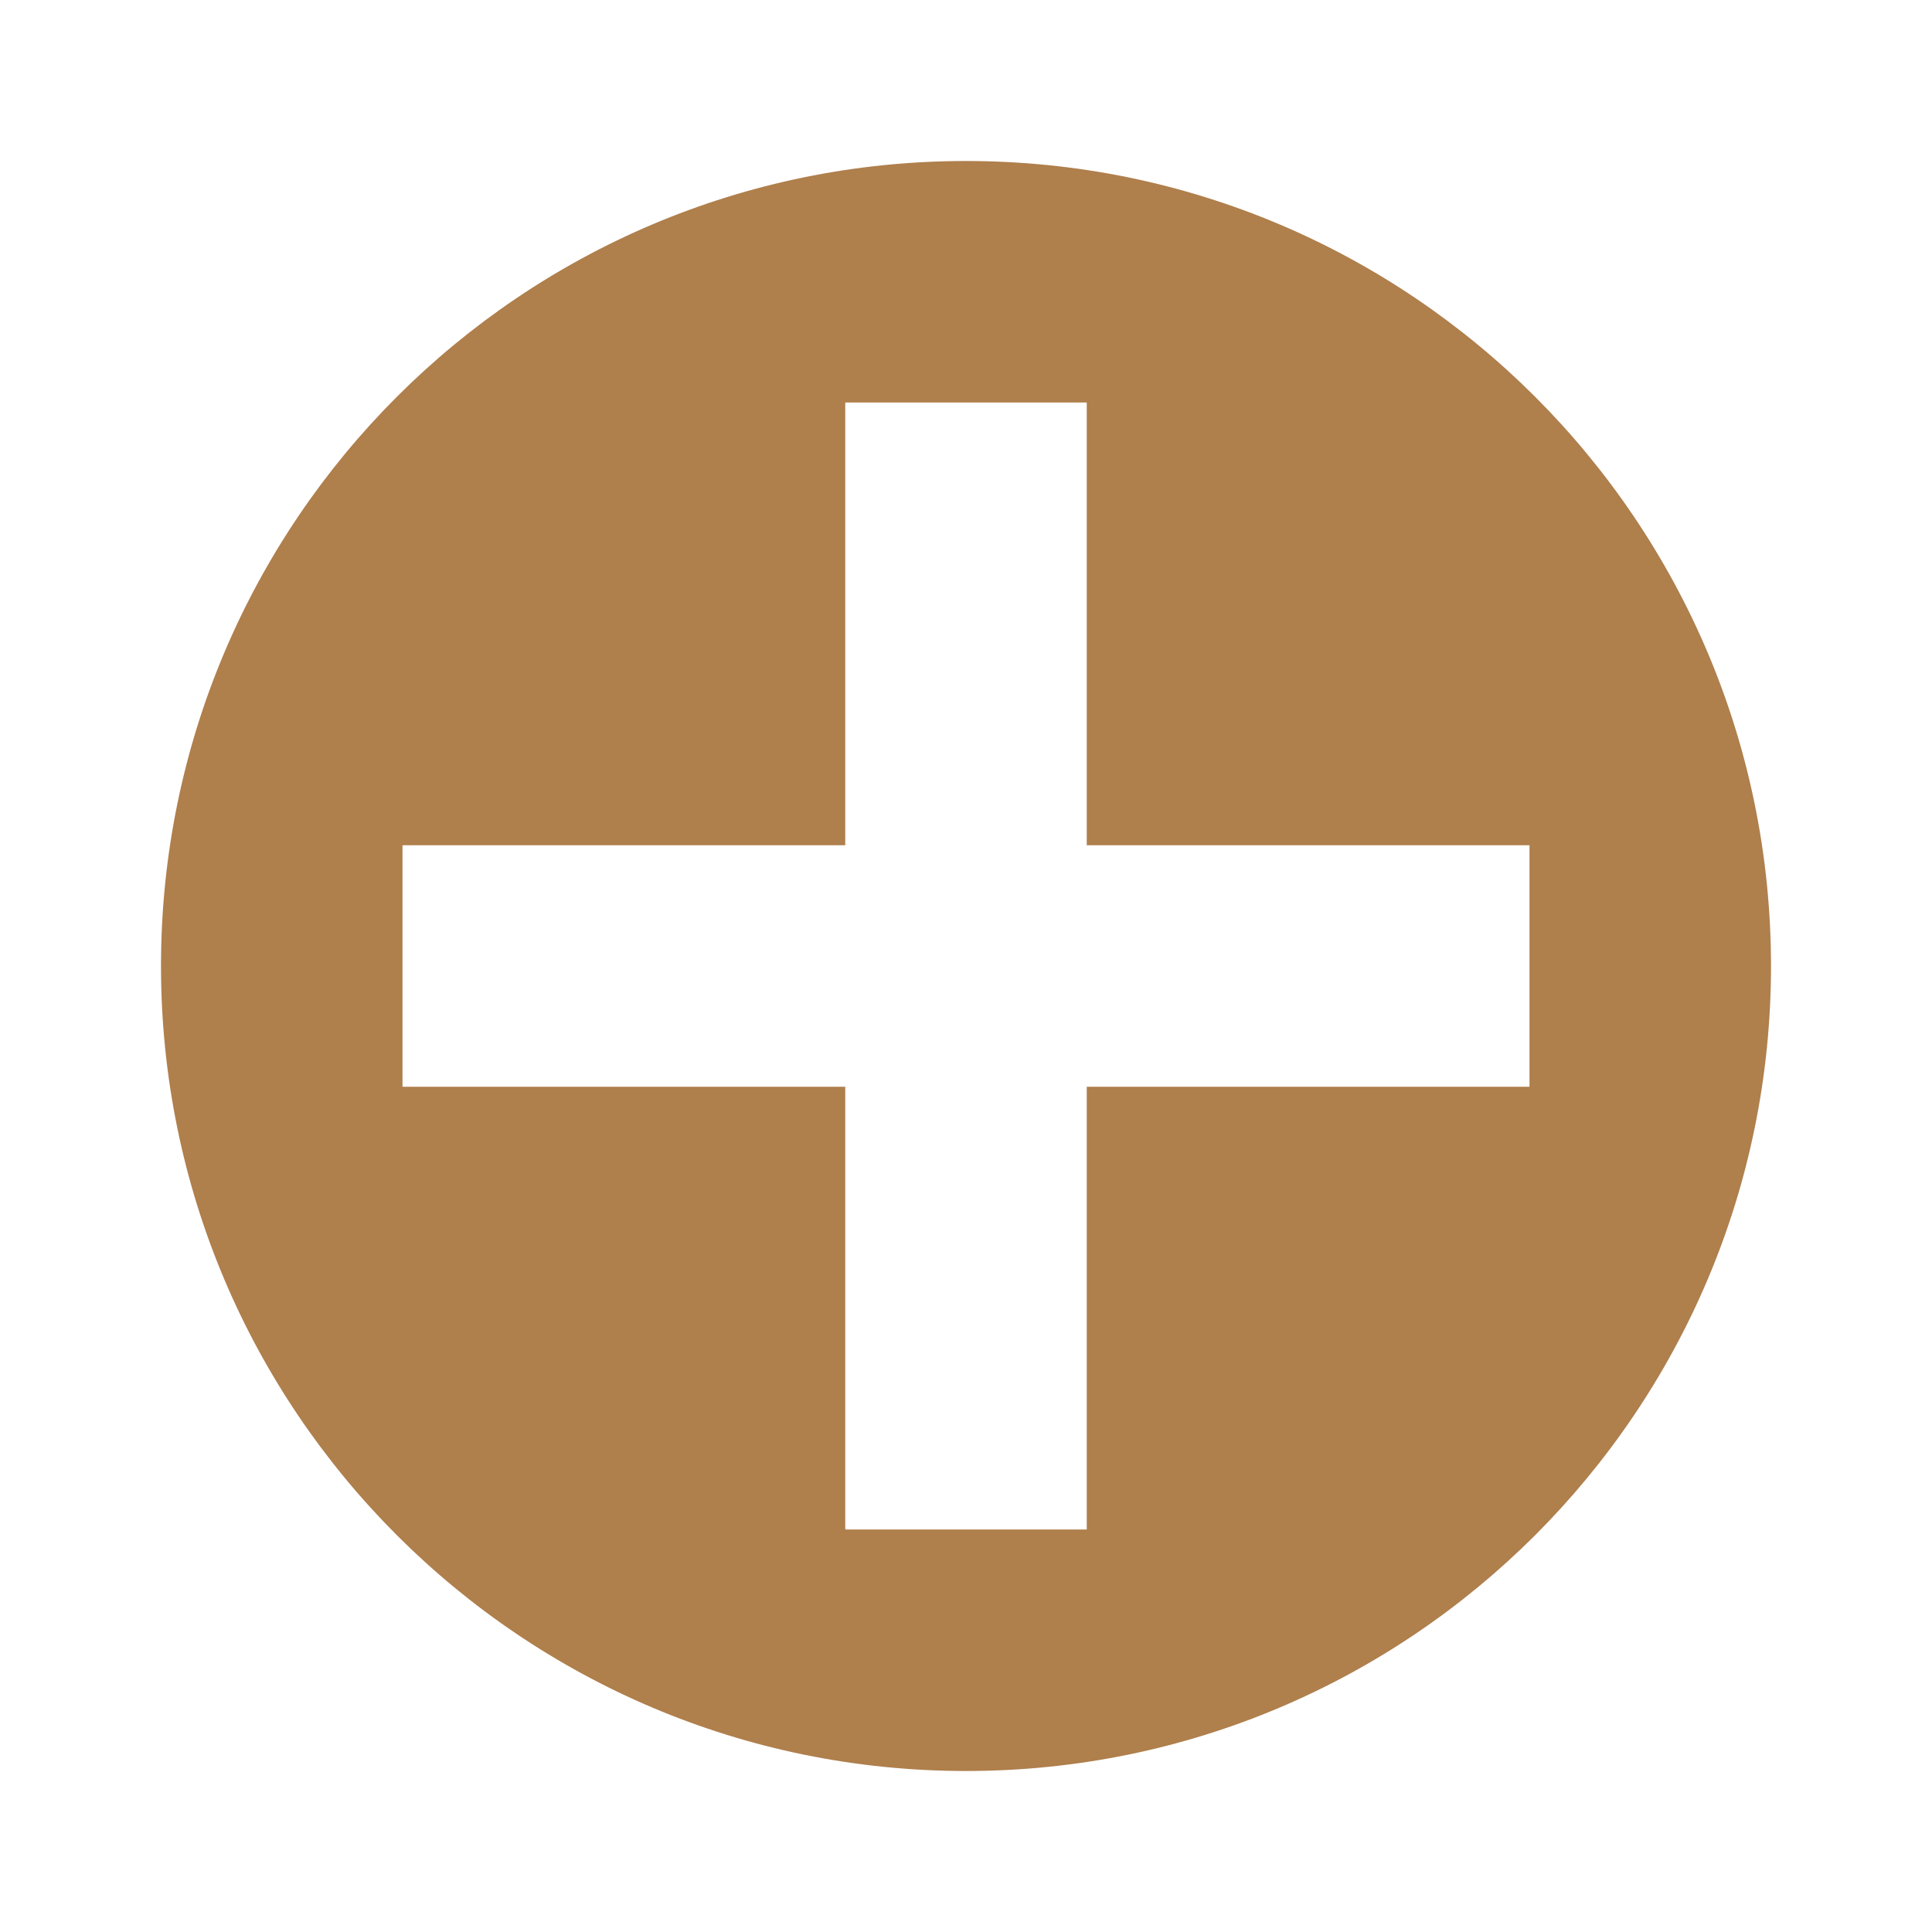
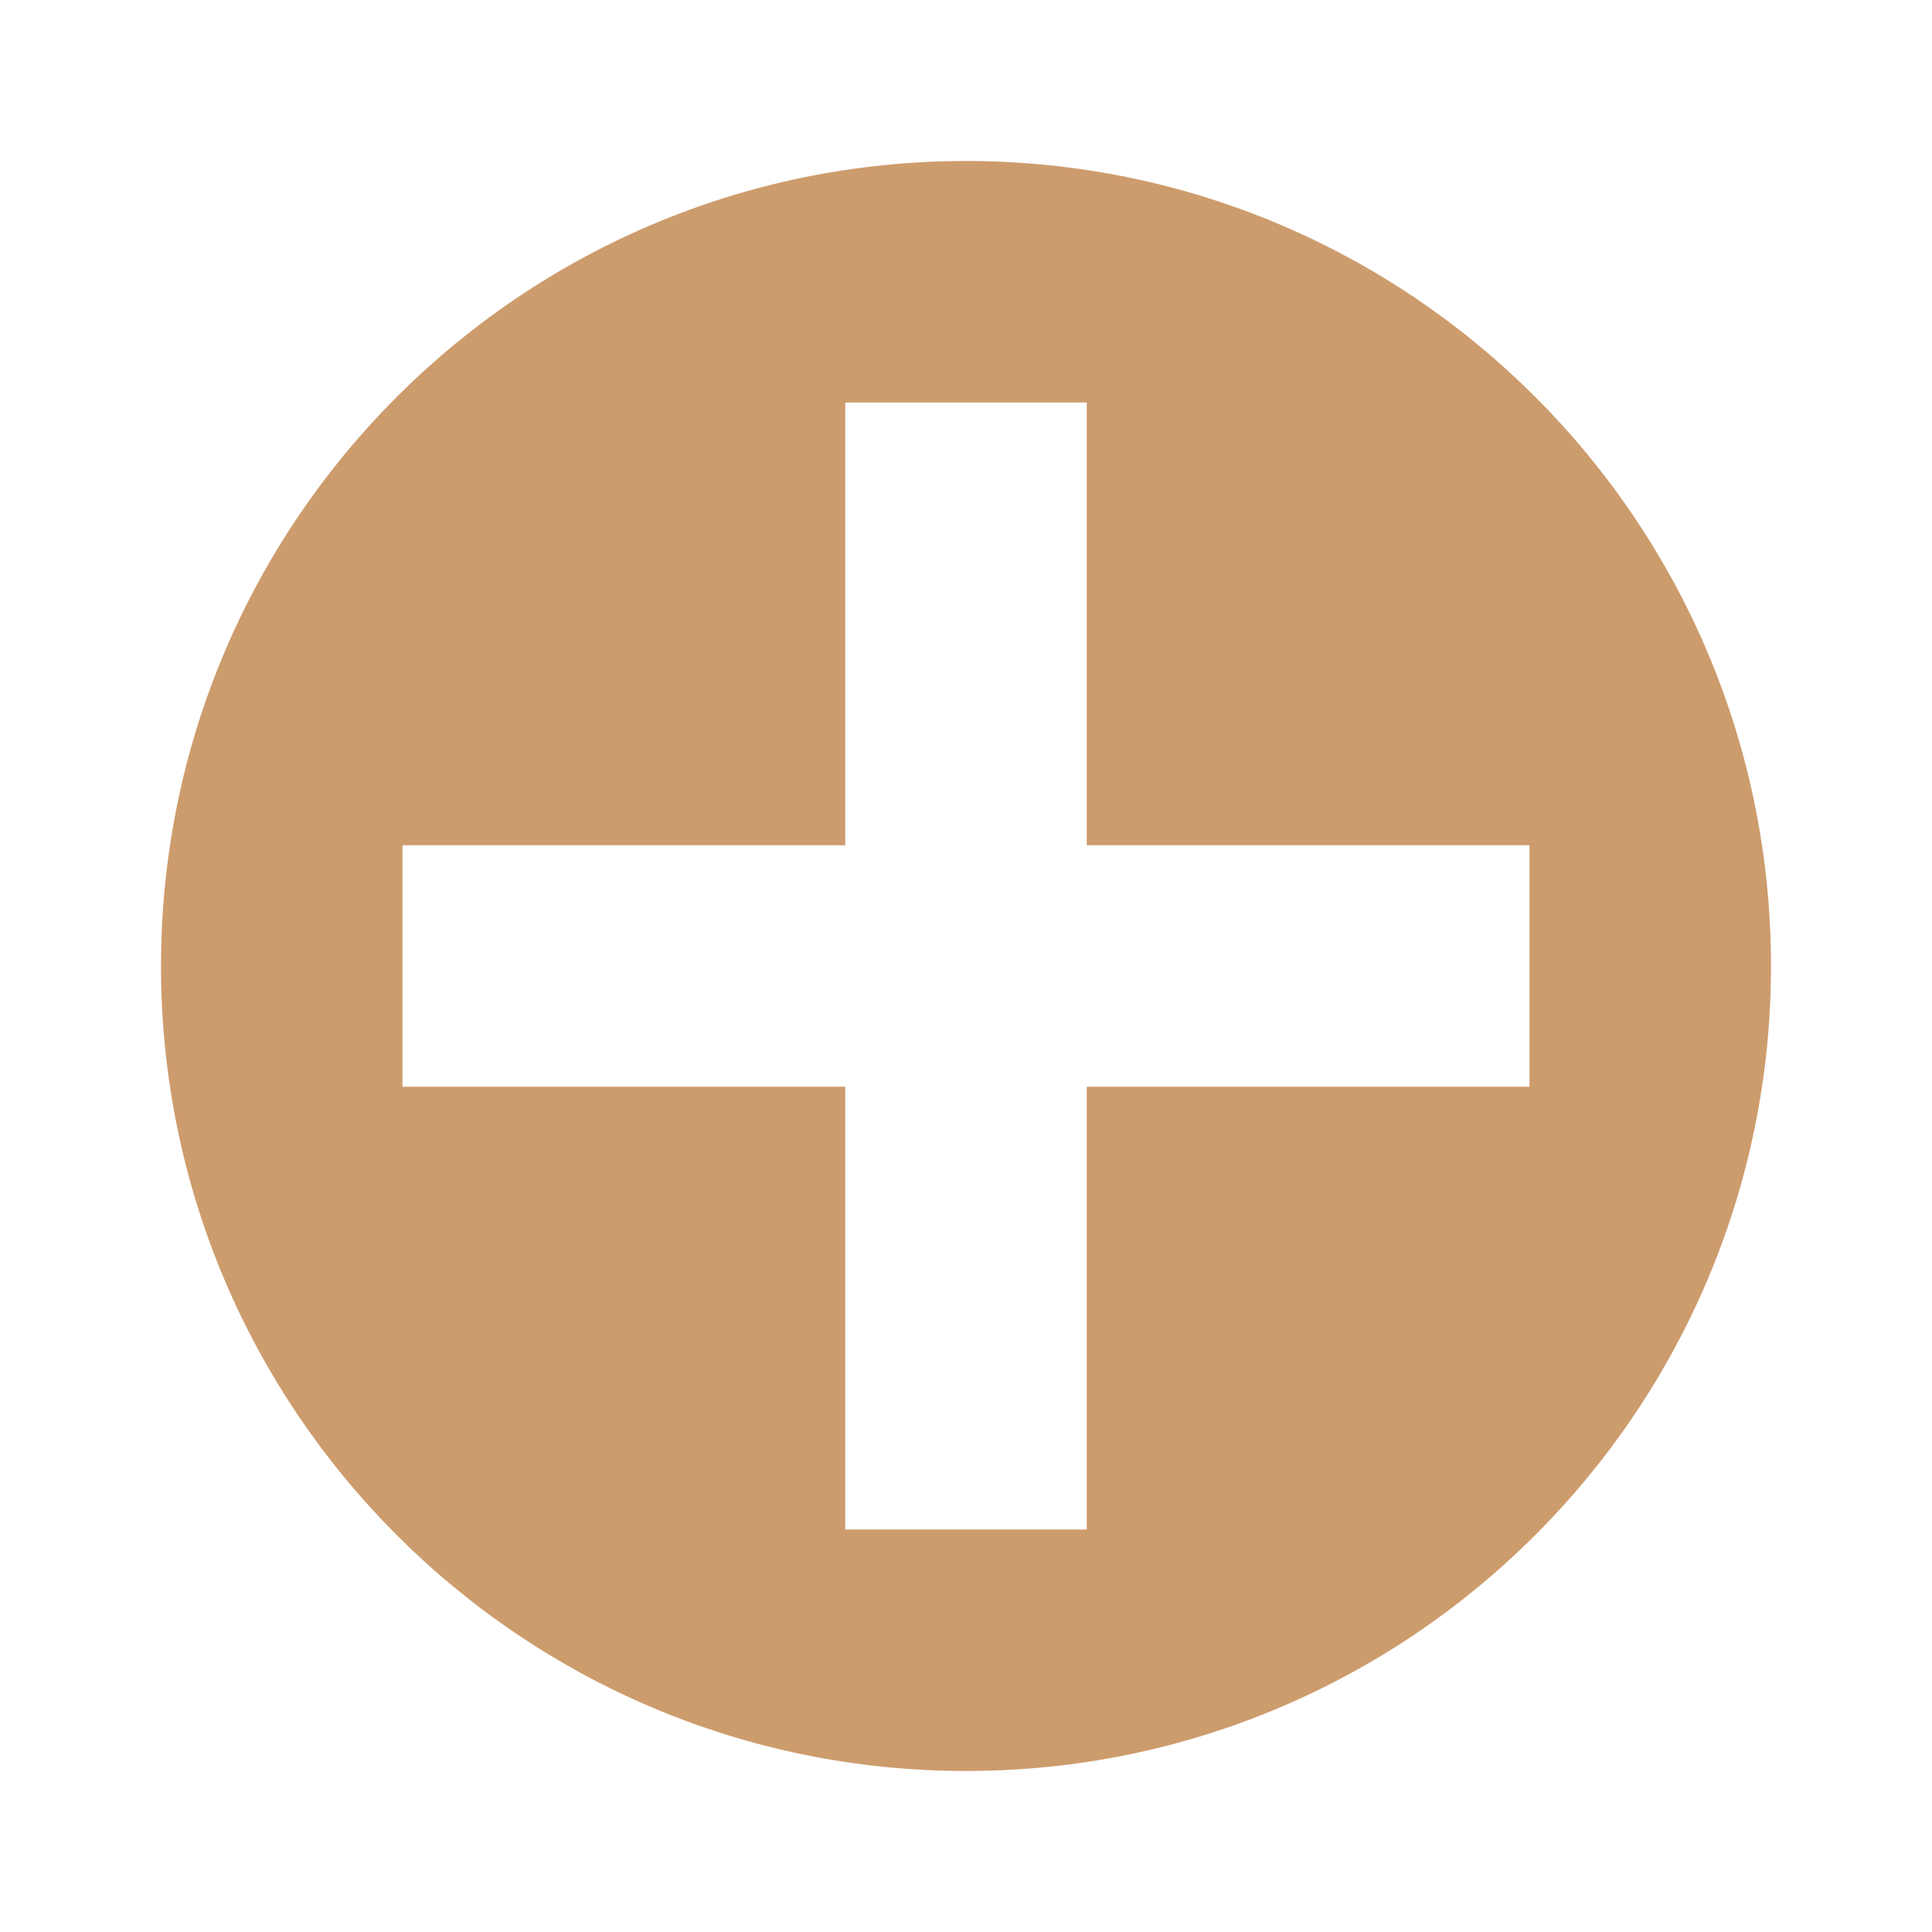
<svg xmlns="http://www.w3.org/2000/svg" width="18pt" height="18pt" version="1.1" viewBox="0 0 18 18">
  <g>
-     <path style="fill:rgb(68.627%,49.804%,29.804%)" d="M 16.5 9 C 16.5 13.141 13.141 16.5 9 16.5 C 4.859 16.5 1.5 13.141 1.5 9 C 1.5 4.859 4.859 1.5 9 1.5 C 13.141 1.5 16.5 4.859 16.5 9 Z M 16.5 9" />
+     <path style="fill:rgb(80.392%,61.176%,42.745%)" d="M 16.5 9 C 16.5 13.141 13.141 16.5 9 16.5 C 4.859 16.5 1.5 13.141 1.5 9 C 1.5 4.859 4.859 1.5 9 1.5 C 13.141 1.5 16.5 4.859 16.5 9 Z M 16.5 9" />
    <path style="fill:rgb(100%,100%,100%)" d="M 7.875 3.75 L 7.875 7.875 L 3.75 7.875 L 3.75 10.125 L 7.875 10.125 L 7.875 14.25 L 10.125 14.25 L 10.125 10.125 L 14.25 10.125 L 14.25 7.875 L 10.125 7.875 L 10.125 3.75 Z M 7.875 3.75" />
  </g>
</svg>
